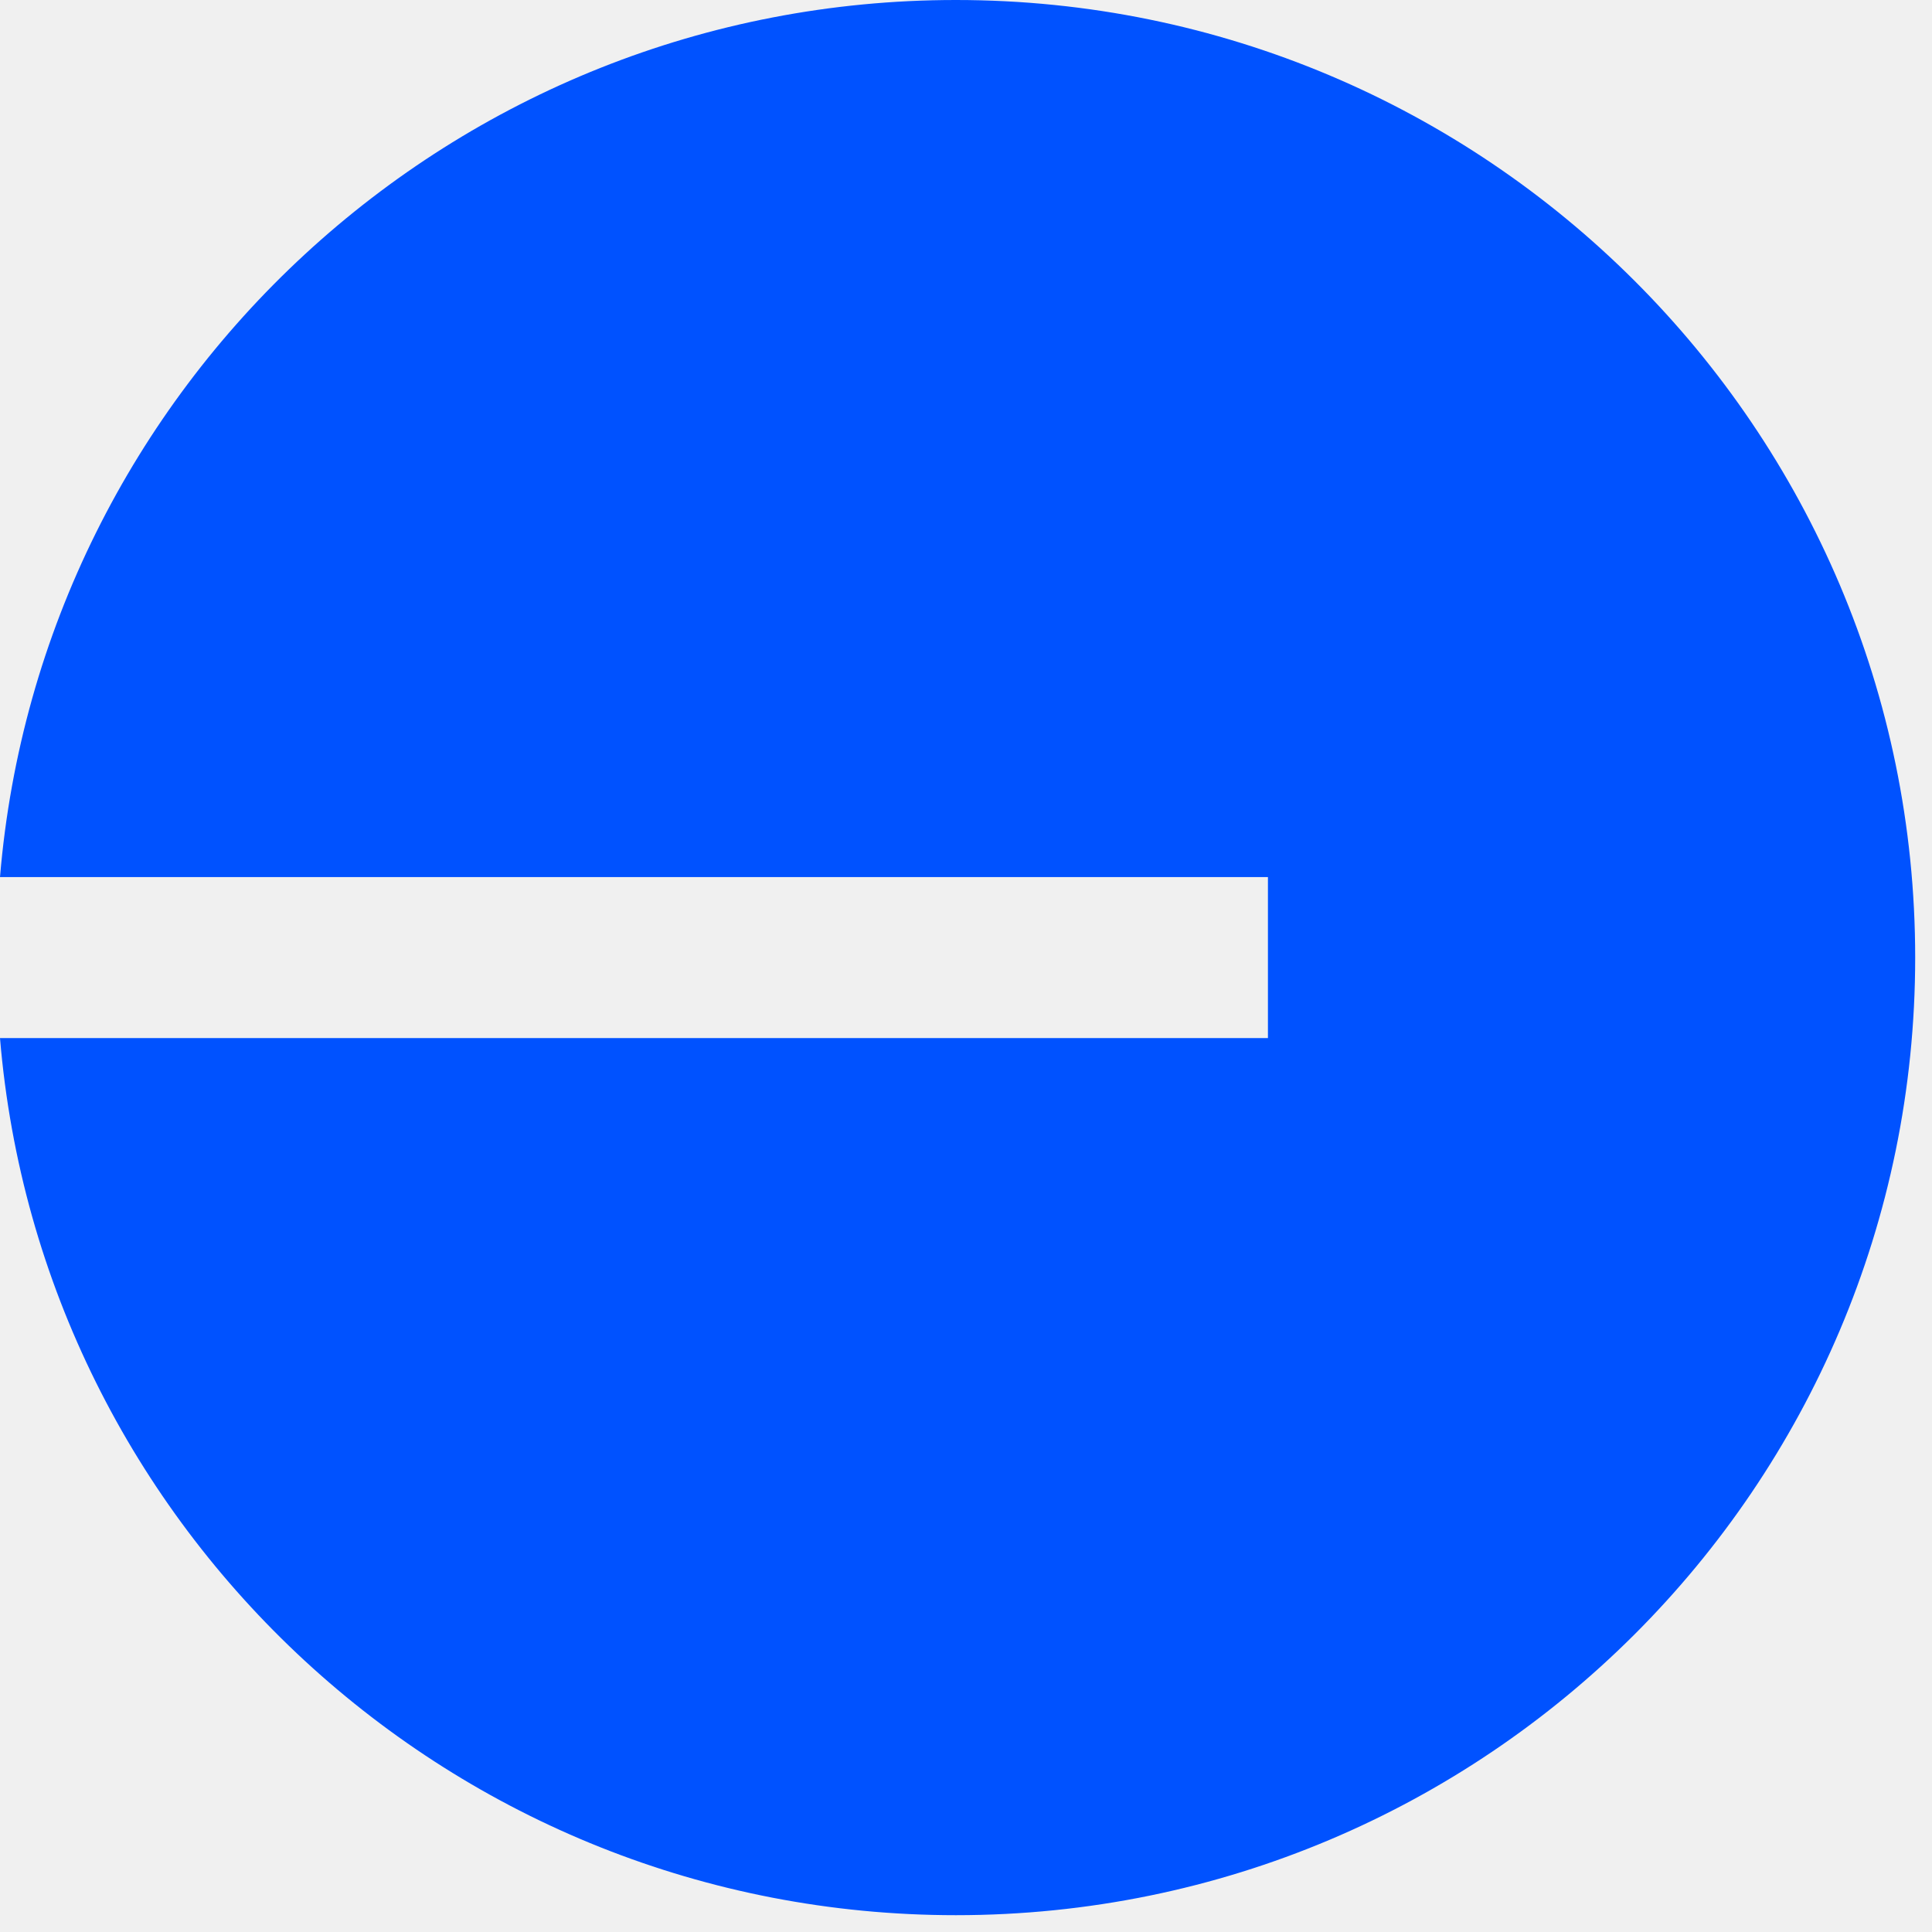
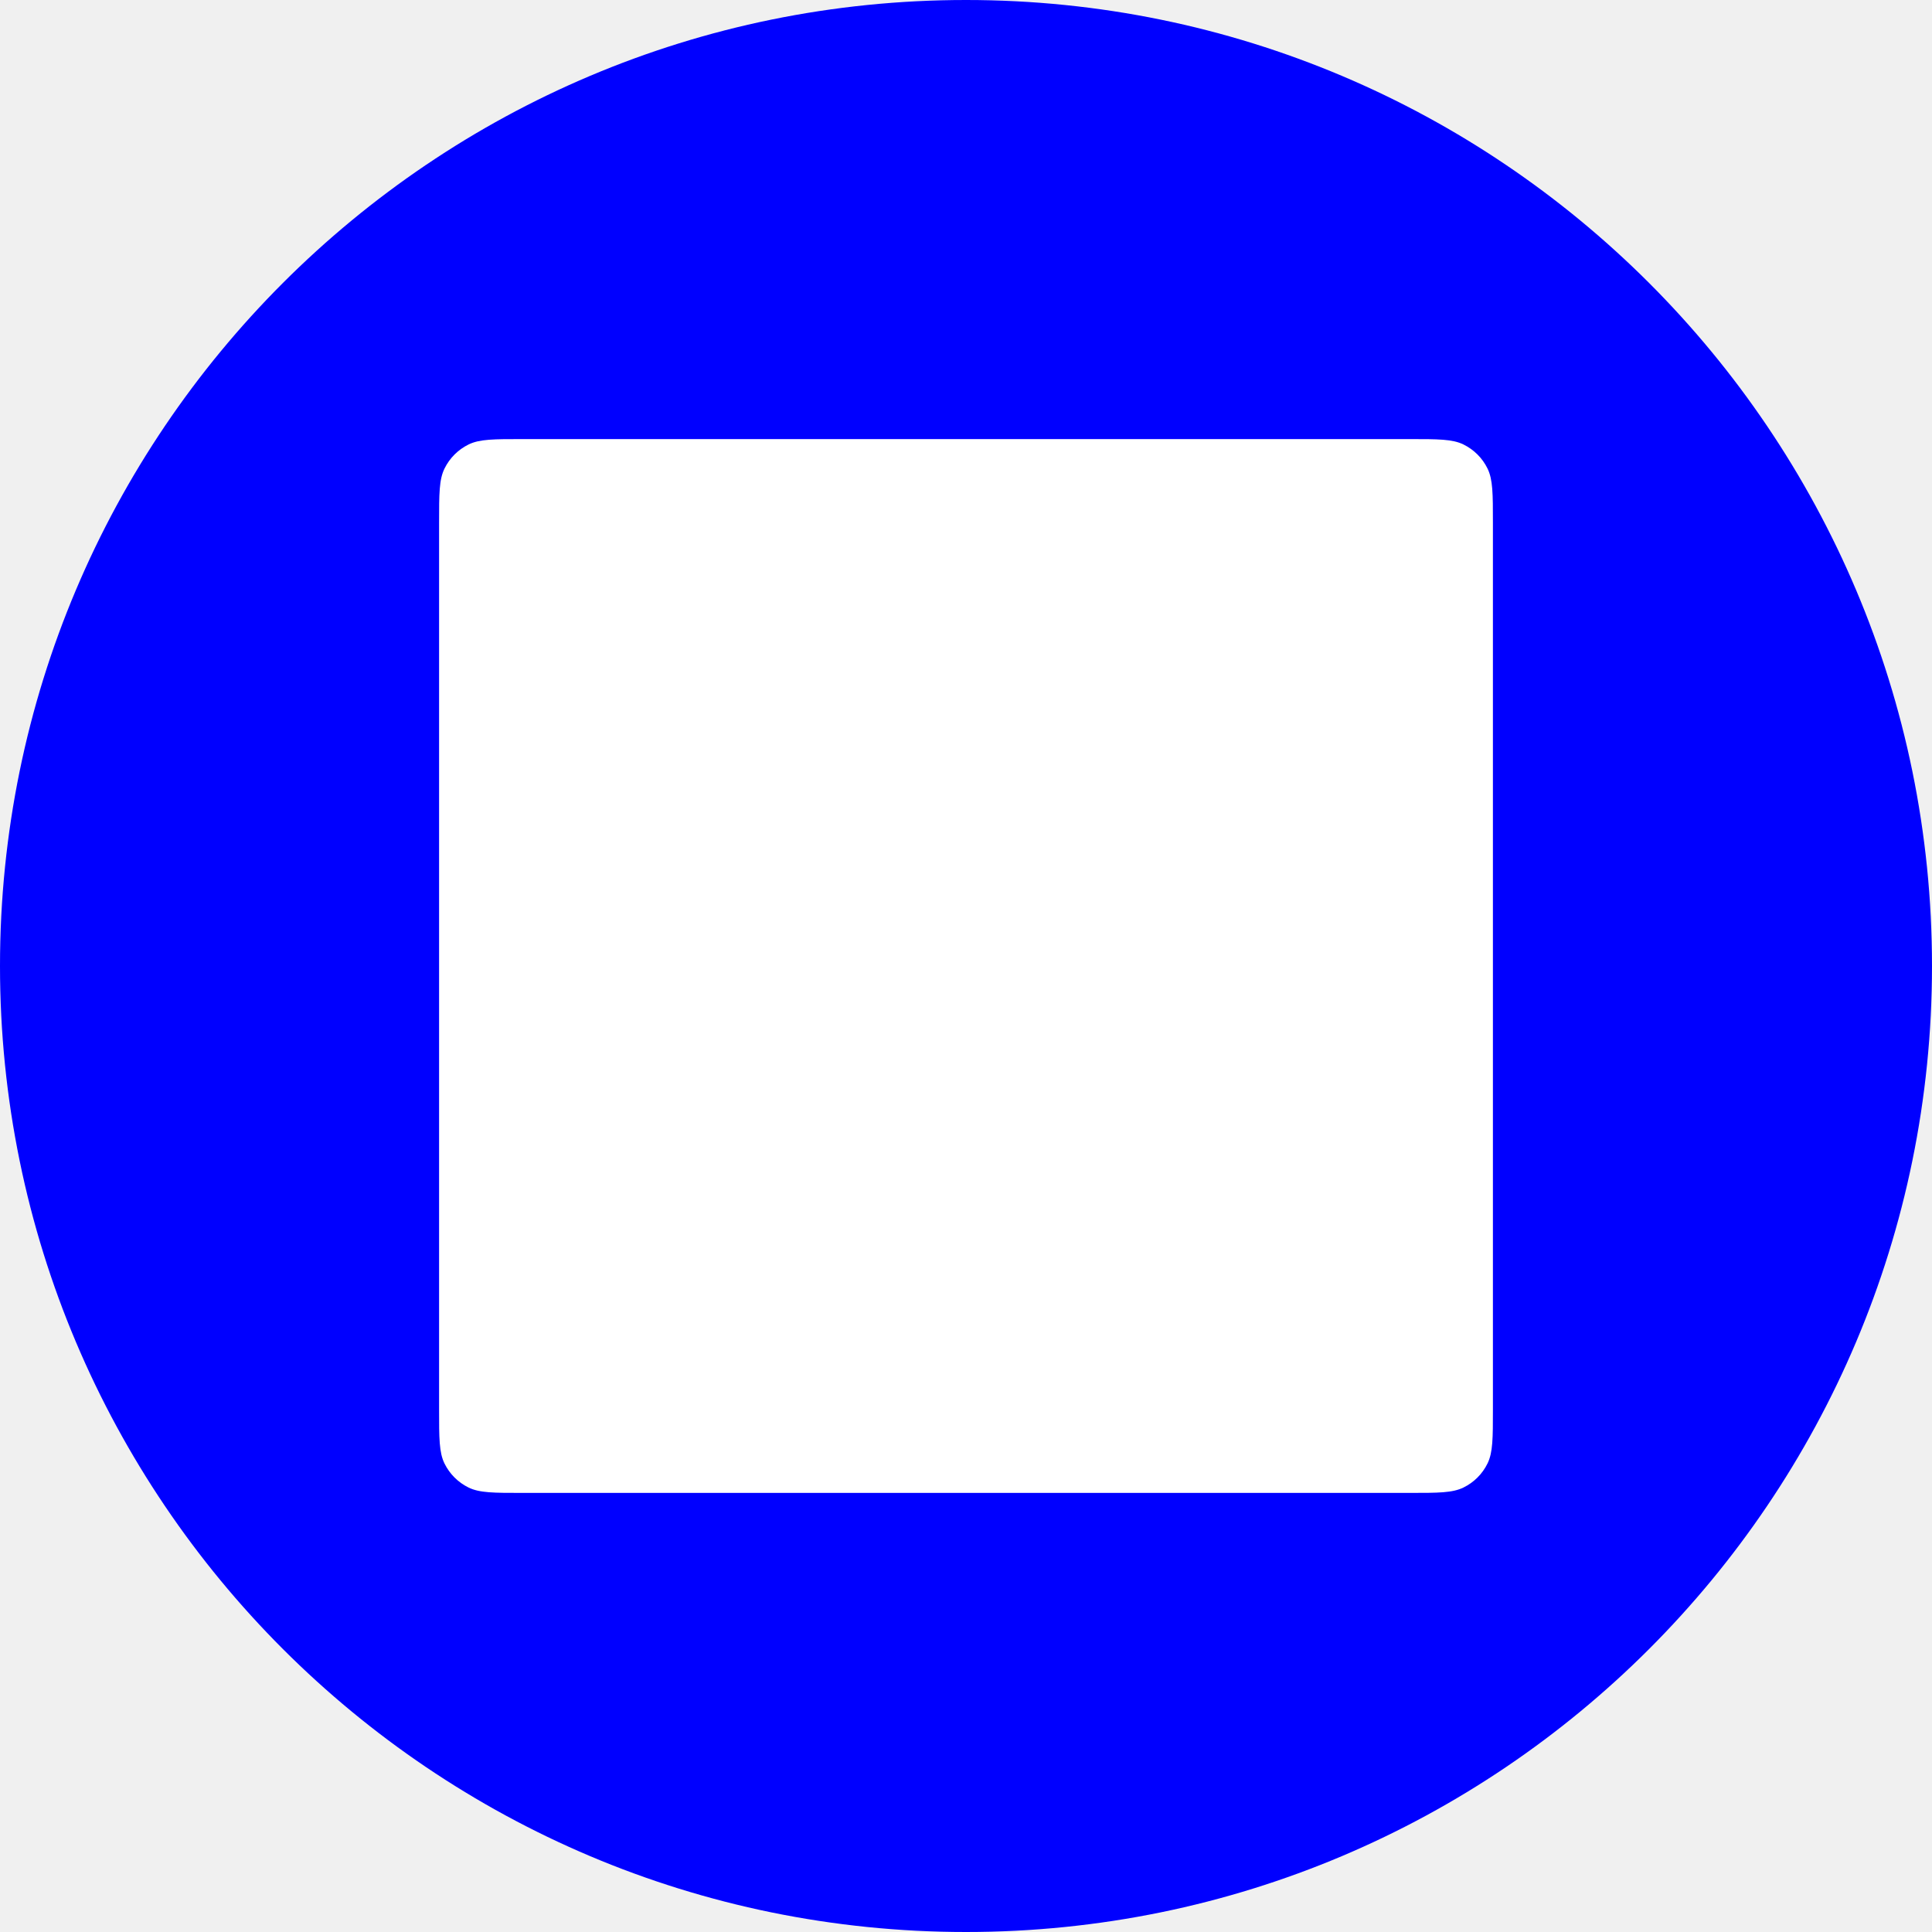
- <svg xmlns="http://www.w3.org/2000/svg" width="111" height="111" fill="none">
-   <path fill="#0052FF" d="M54.921 110.034c30.438 0 55.113-24.632 55.113-55.017S85.359 0 54.921 0C26.043 0 2.353 22.171 0 50.392h72.847v9.25H0c2.353 28.22 26.043 50.392 54.921 50.392Z" />
+ <svg xmlns="http://www.w3.org/2000/svg" fill="none" viewBox="0 0 44 44">
+   <rect width="44" height="44" fill="#00F" rx="22" />
+   <g clip-path="url(#a)">
+     <path fill="#fff" d="M10 11.896c0-.65 0-.974.123-1.224a1.2 1.2 0 0 1 .55-.55c.25-.122.574-.122 1.223-.122h20.208c.65 0 .974 0 1.224.122.24.118.433.31.55.55.122.25.122.575.122 1.224v20.208c0 .65 0 .974-.122 1.224-.117.24-.31.433-.55.55-.25.122-.575.122-1.224.122H11.896c-.65 0-.974 0-1.224-.122a1.2 1.2 0 0 1-.55-.55C10 33.078 10 32.753 10 32.104V11.896Z" />
+   </g>
+   <defs>
+     <clipPath id="a">
+       <path fill="#fff" d="M10 10h24v24H10z" />
+     </clipPath>
+   </defs>
</svg>
